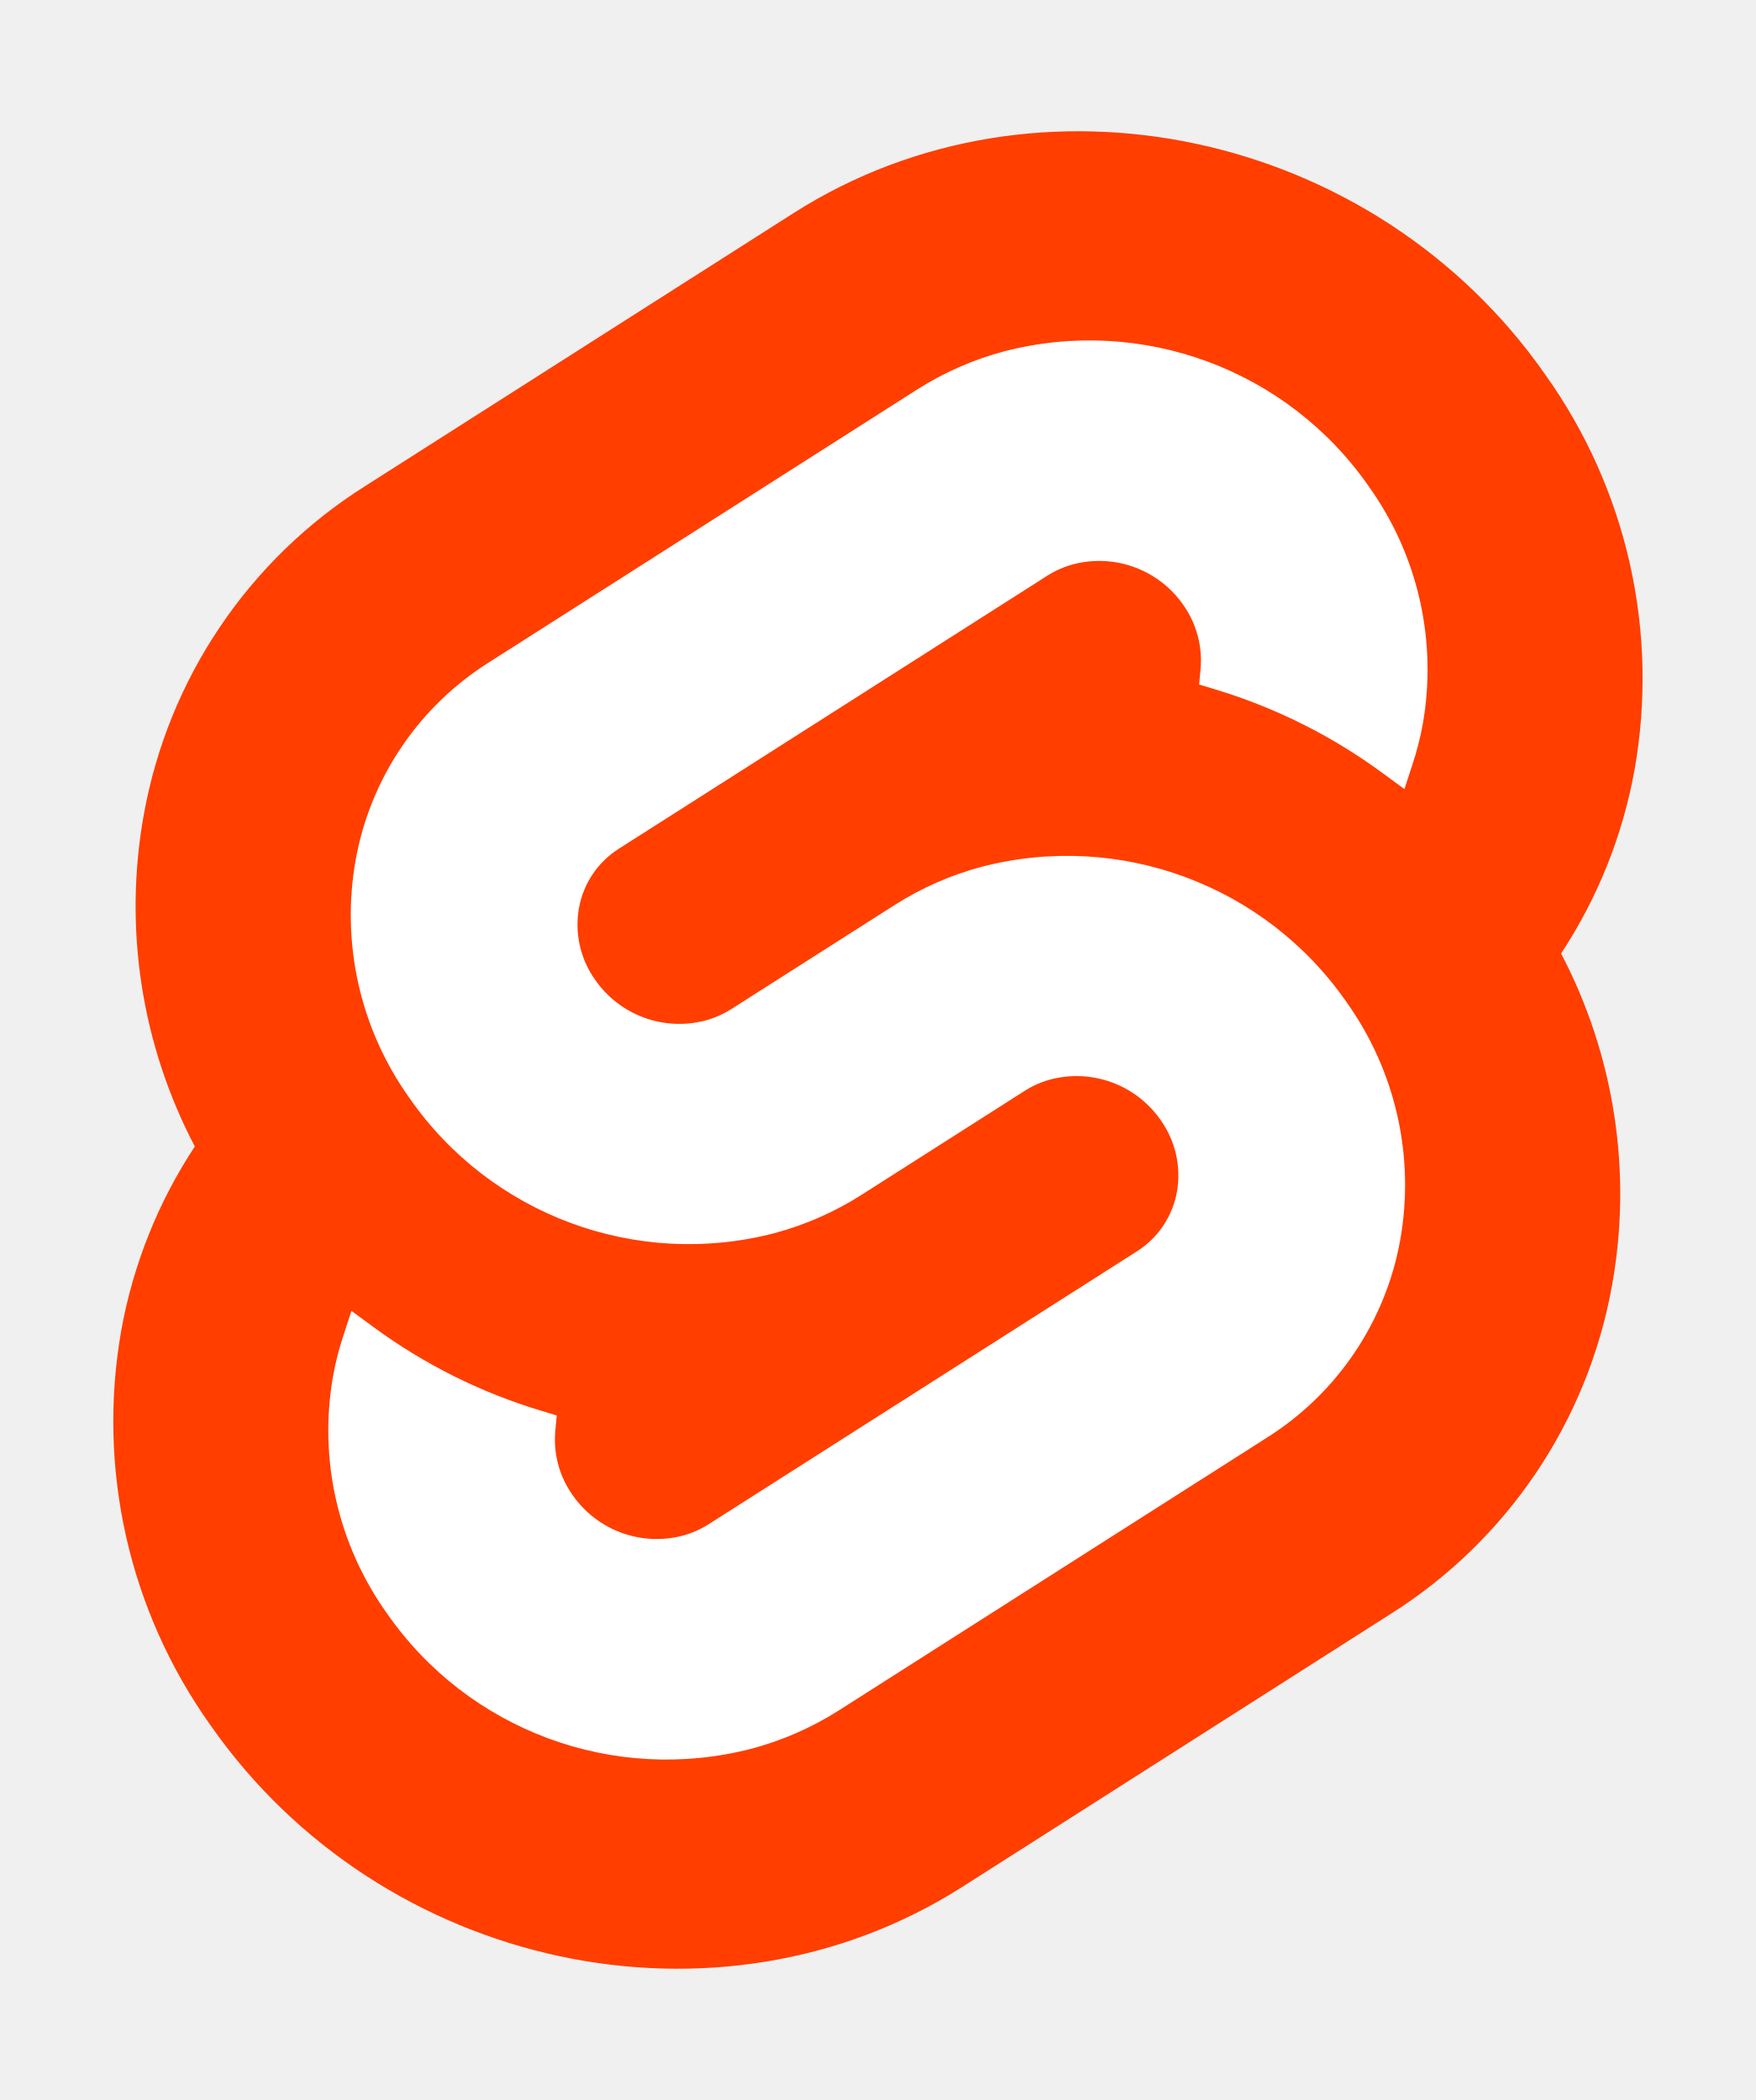
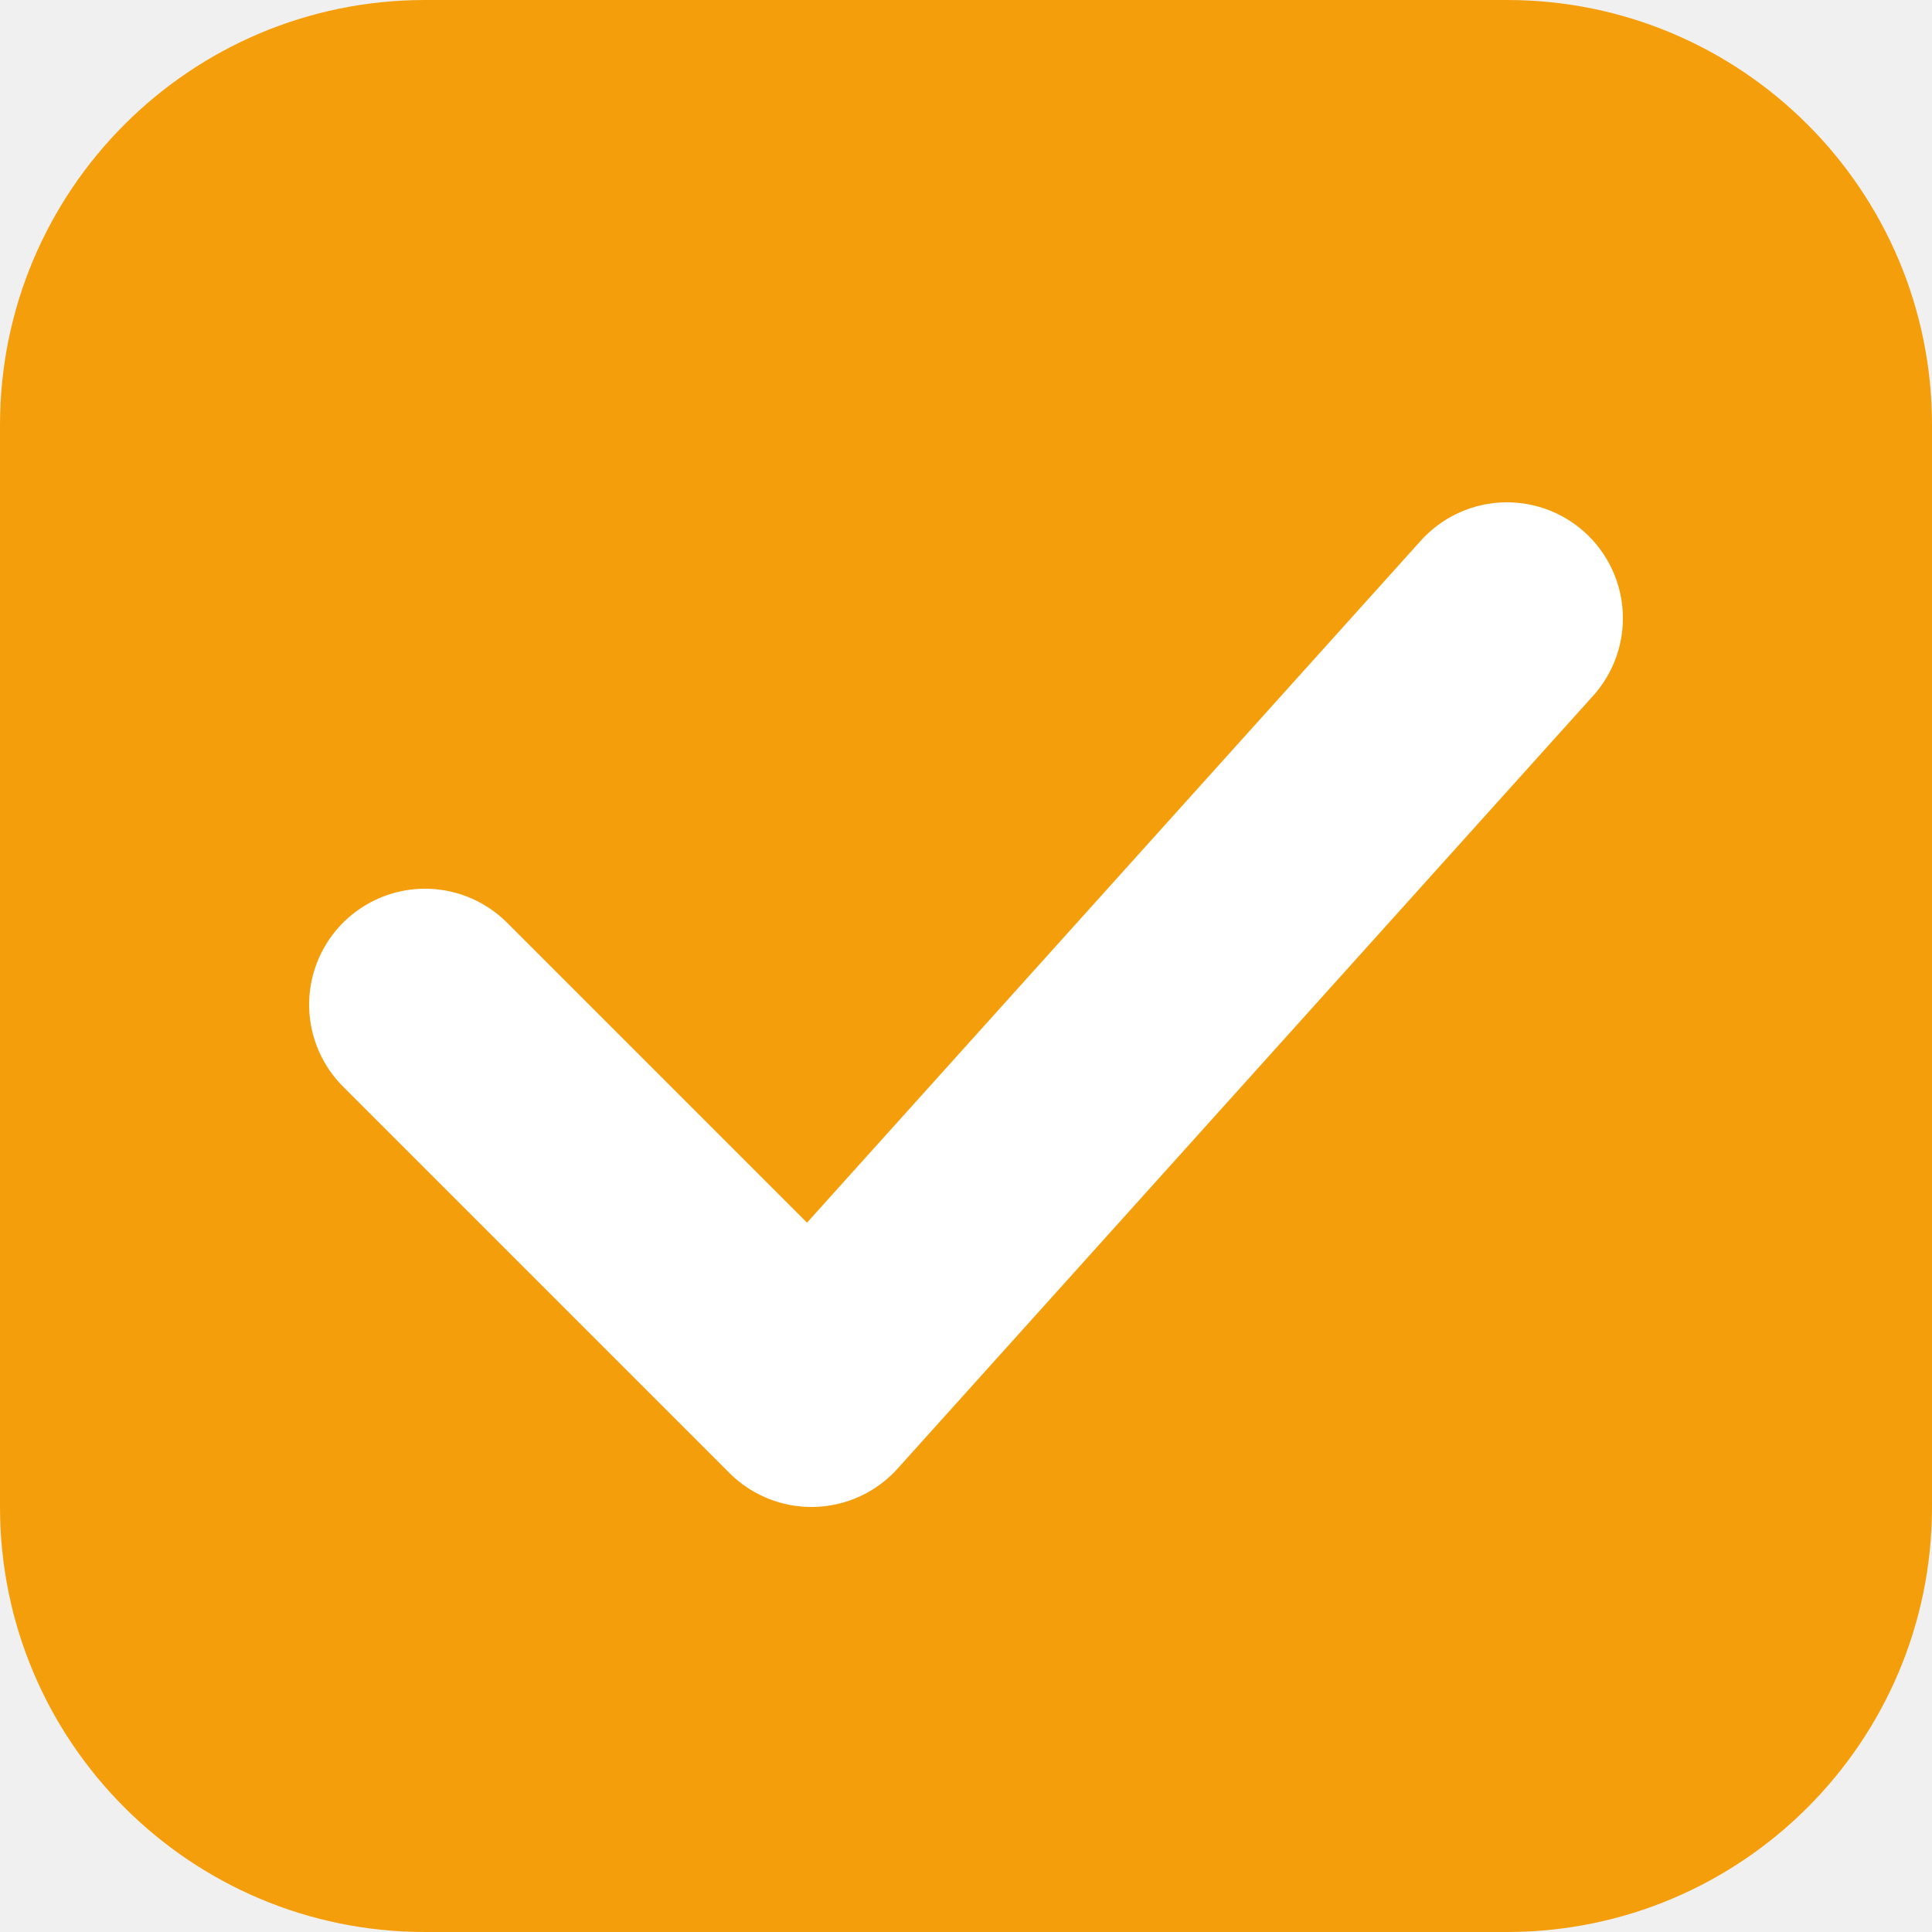
- <svg xmlns="http://www.w3.org/2000/svg" width="107" height="128" viewBox="0 0 107 128">
-   <path d="M94.157 22.819c-10.4-14.885-30.94-19.297-45.792-9.835L22.282 29.608A29.92 29.92 0 0 0 8.764 49.65a31.5 31.5 0 0 0 3.108 20.231 30 30 0 0 0-4.477 11.183 31.9 31.9 0 0 0 5.448 24.116c10.402 14.887 30.942 19.297 45.791 9.835l26.083-16.624A29.92 29.92 0 0 0 98.235 78.35a31.53 31.53 0 0 0-3.105-20.232 30 30 0 0 0 4.474-11.182 31.88 31.88 0 0 0-5.447-24.116" style="fill:#ff3e00" />
-   <path d="M45.817 106.582a20.72 20.72 0 0 1-22.237-8.243 19.17 19.17 0 0 1-3.277-14.503 18 18 0 0 1 .624-2.435l.49-1.498 1.337.981a33.6 33.6 0 0 0 10.203 5.098l.97.294-.09.968a5.85 5.85 0 0 0 1.052 3.878 6.24 6.24 0 0 0 6.695 2.485 5.8 5.8 0 0 0 1.603-.704L69.27 76.28a5.43 5.43 0 0 0 2.45-3.631 5.8 5.8 0 0 0-.987-4.371 6.24 6.24 0 0 0-6.698-2.487 5.7 5.7 0 0 0-1.6.704l-9.953 6.345a19 19 0 0 1-5.296 2.326 20.72 20.72 0 0 1-22.237-8.243 19.17 19.17 0 0 1-3.277-14.502 17.99 17.99 0 0 1 8.13-12.052l26.081-16.623a19 19 0 0 1 5.3-2.329 20.72 20.72 0 0 1 22.237 8.243 19.17 19.17 0 0 1 3.277 14.503 18 18 0 0 1-.624 2.435l-.49 1.498-1.337-.98a33.6 33.6 0 0 0-10.203-5.1l-.97-.294.09-.968a5.86 5.86 0 0 0-1.052-3.878 6.24 6.24 0 0 0-6.696-2.485 5.8 5.8 0 0 0-1.602.704L37.73 51.72a5.42 5.42 0 0 0-2.449 3.63 5.79 5.79 0 0 0 .986 4.372 6.24 6.24 0 0 0 6.698 2.486 5.8 5.8 0 0 0 1.602-.704l9.952-6.342a19 19 0 0 1 5.295-2.328 20.72 20.72 0 0 1 22.237 8.242 19.17 19.17 0 0 1 3.277 14.503 18 18 0 0 1-8.13 12.053l-26.081 16.622a19 19 0 0 1-5.3 2.328" style="fill:#fff" />
+ <svg xmlns="http://www.w3.org/2000/svg" viewBox="0 0 100 100">
+   <rect width="100" height="100" rx="22" fill="#f59e0b" />
+   <polyline points="22,52 42,72 78,32" stroke="white" stroke-width="12" stroke-linecap="round" stroke-linejoin="round" fill="none" />
</svg>
